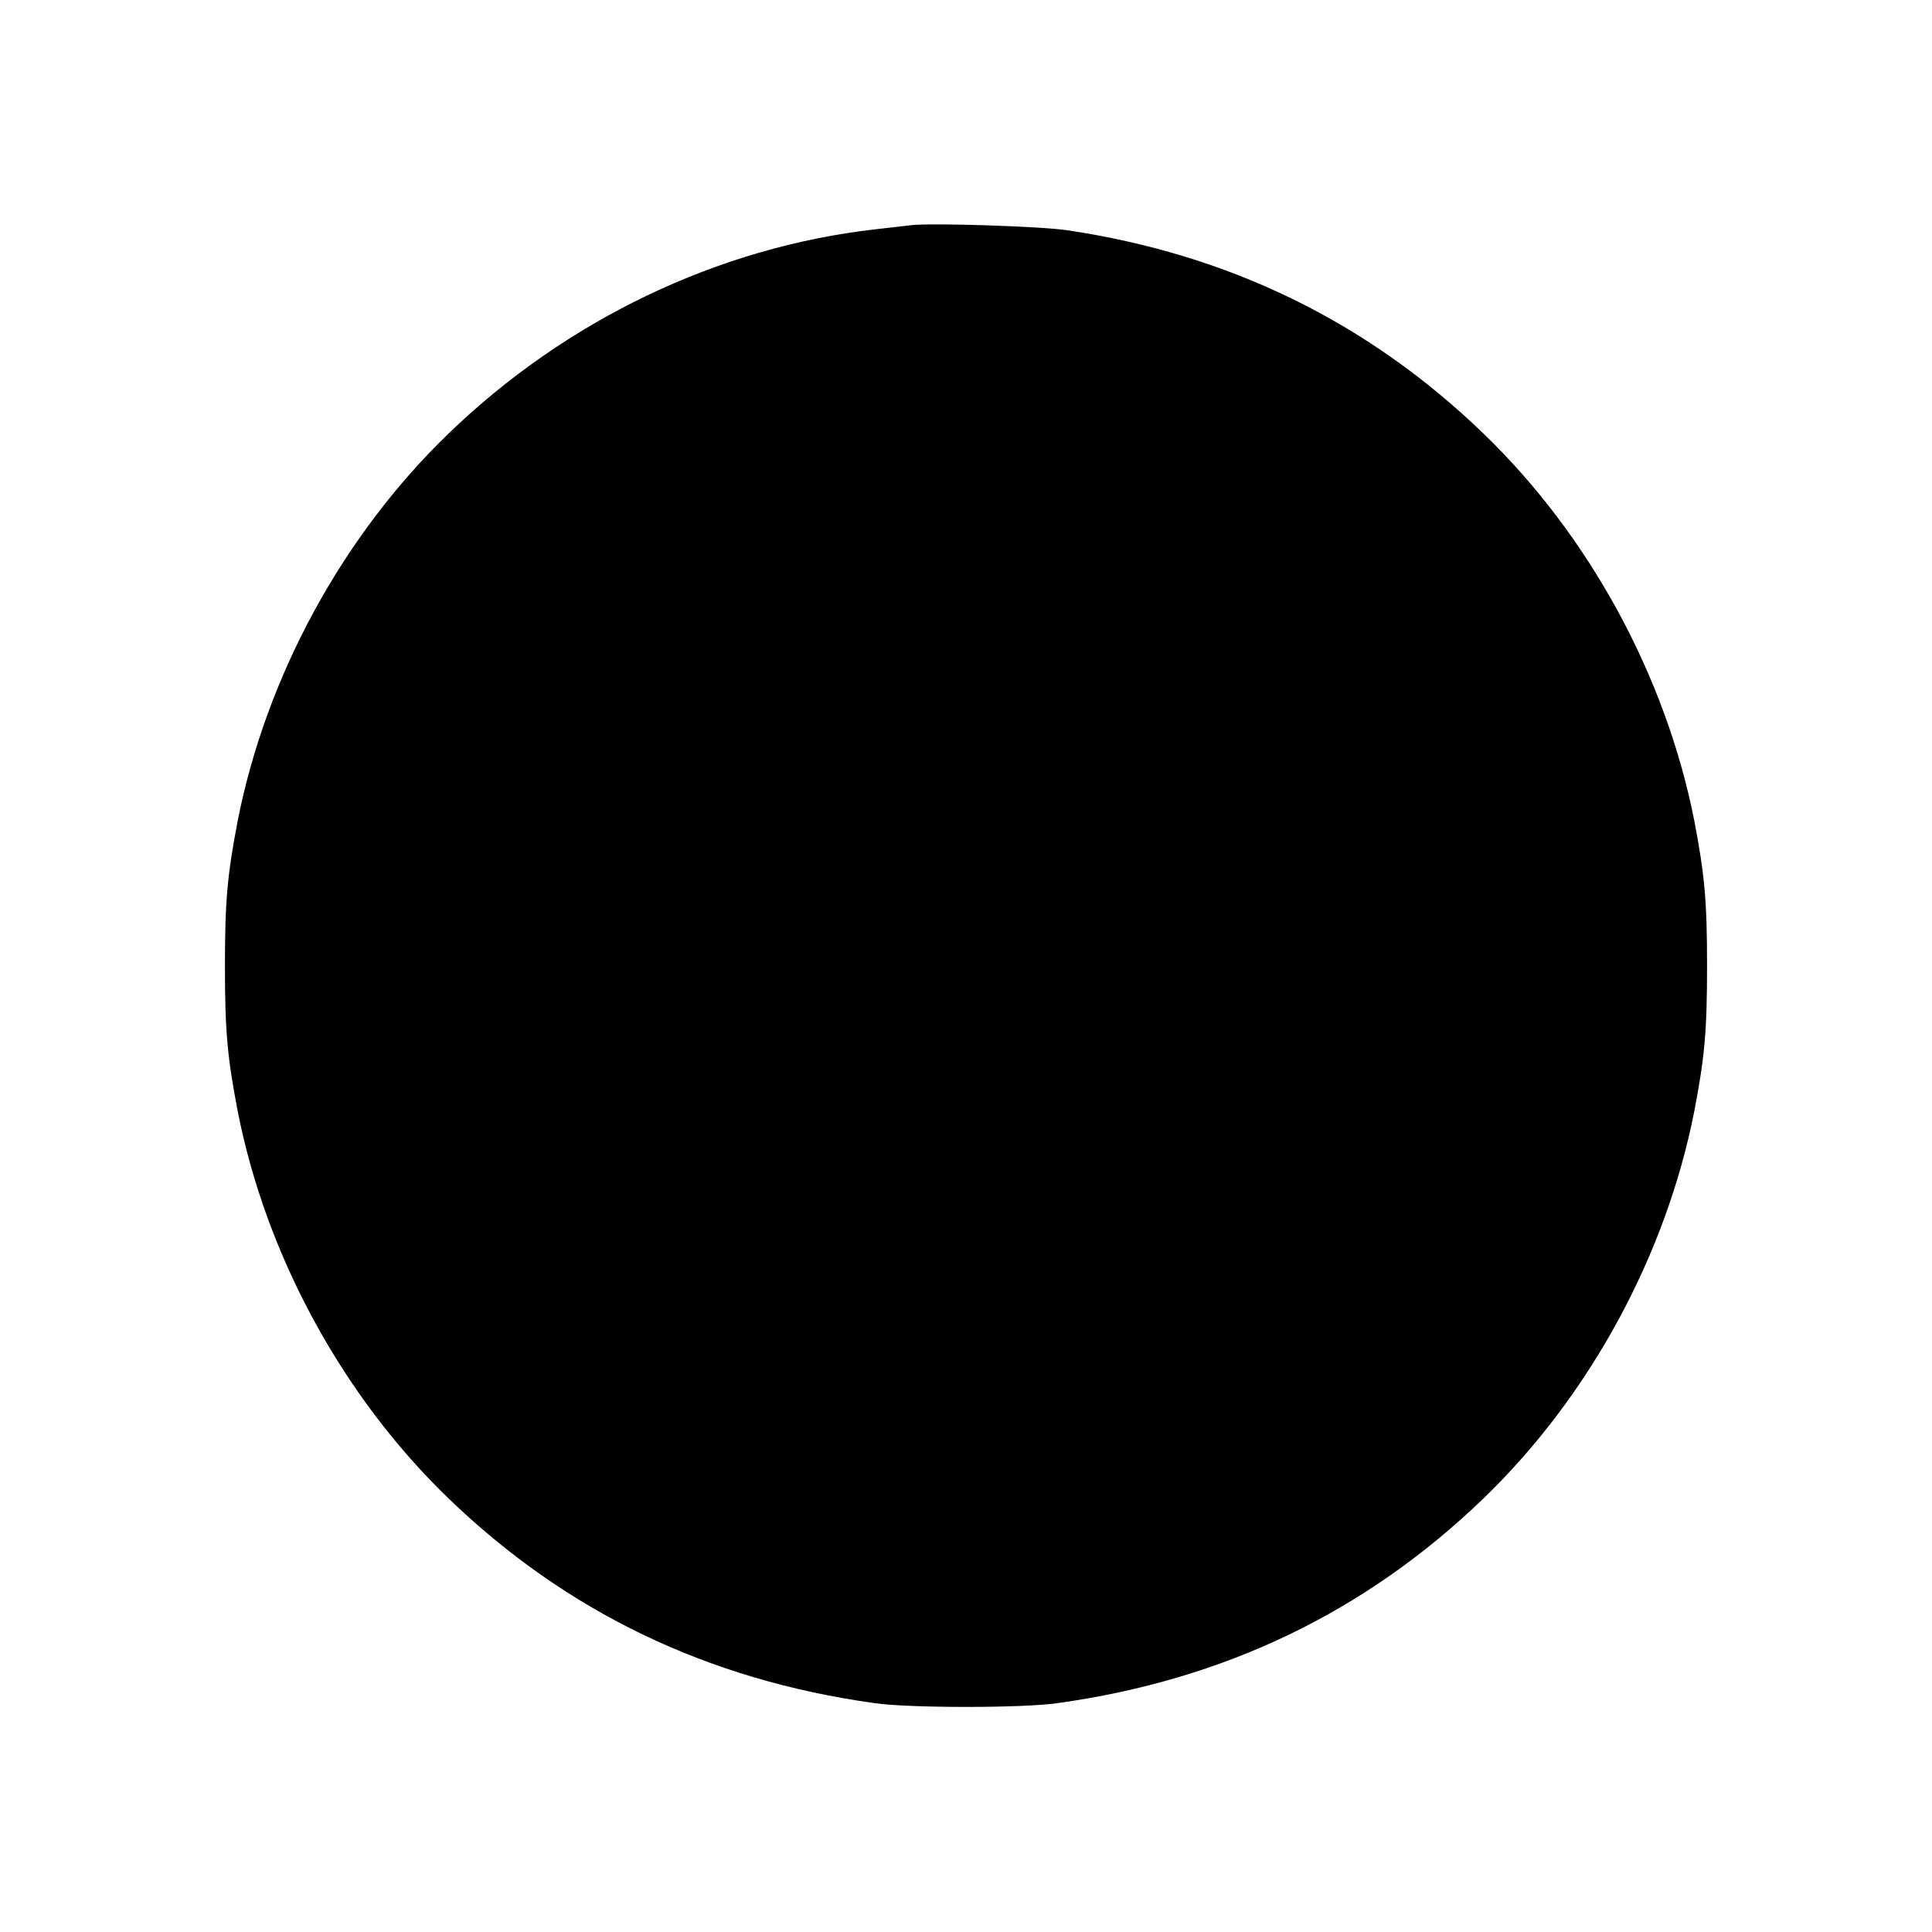
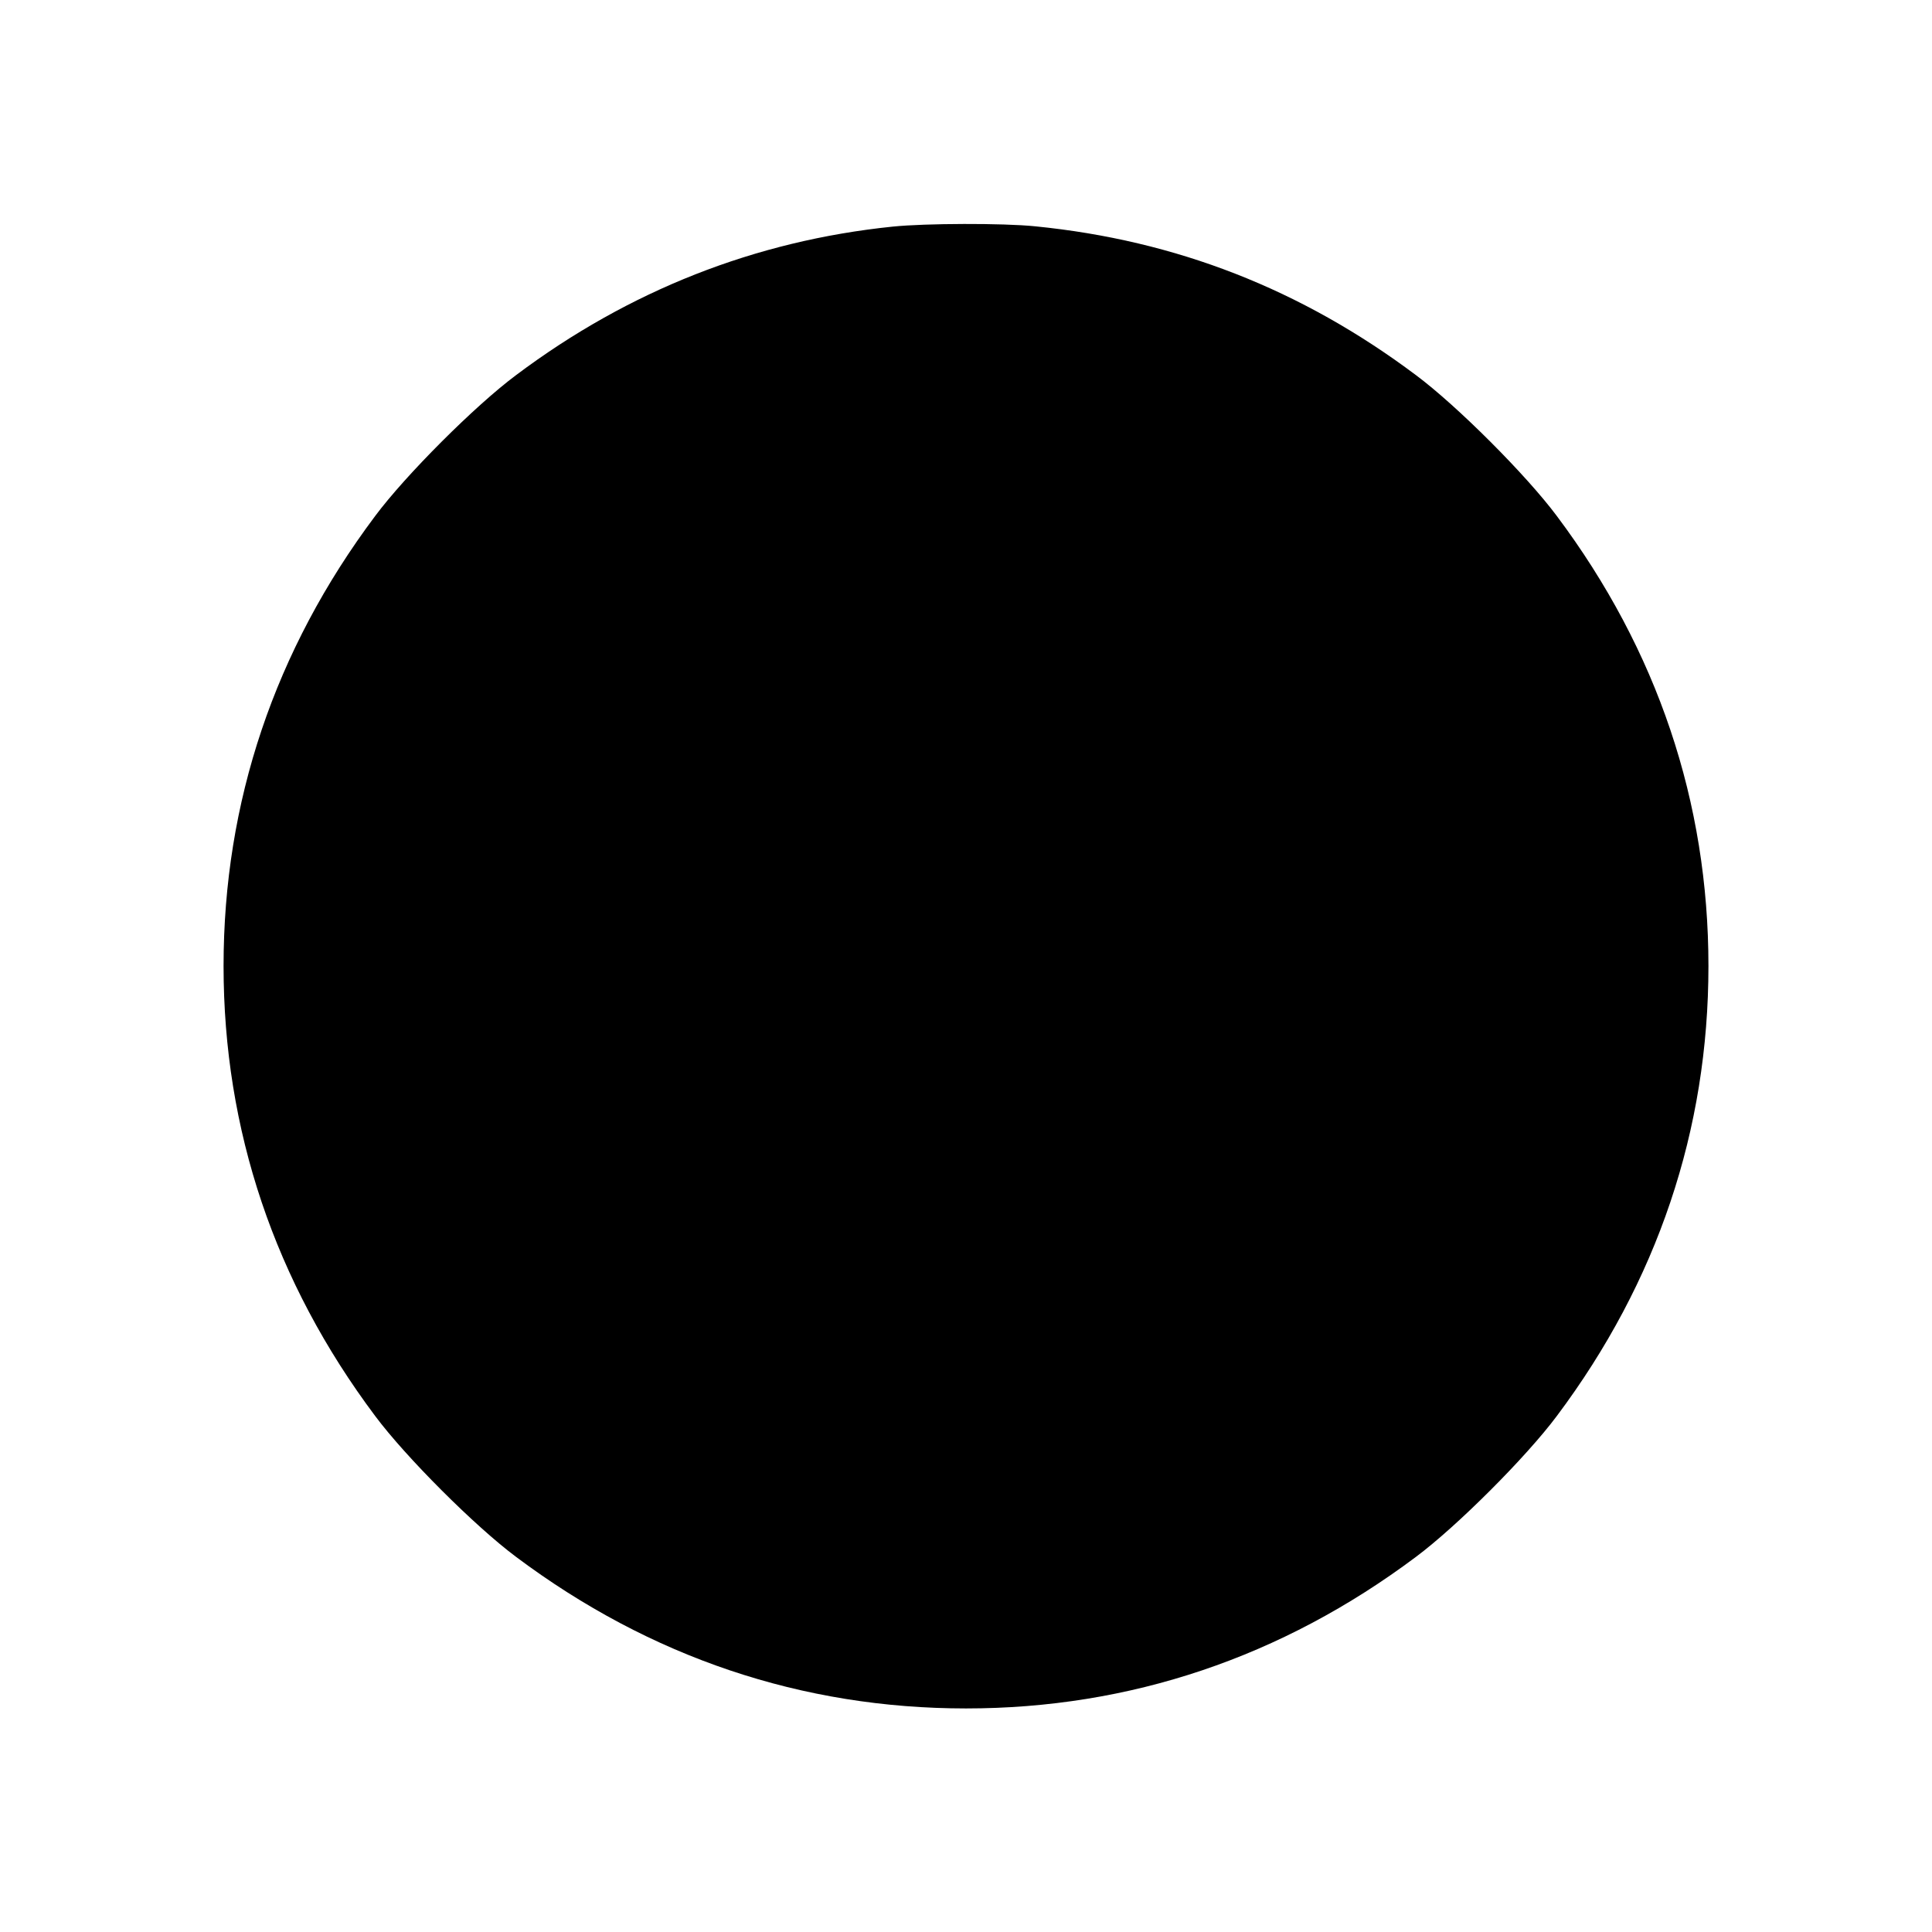
<svg xmlns="http://www.w3.org/2000/svg" version="1.0" width="700pt" height="700pt" viewBox="0 0 700 700" preserveAspectRatio="xMidYMid meet">
  <g transform="translate(0,700) scale(0.1,-0.1)" fill="#000000" stroke="none">
-     <path d="M3300 6184 c-19 -2 -78 -9 -130 -15 -569 -65 -1118 -328 -1544 -739 -385 -371 -662 -881 -765 -1405 -37 -194 -46 -287 -46 -525 0 -238 9 -331 46 -525 103 -524 380 -1034 765 -1405 427 -411 938 -657 1544 -741 126 -18 534 -18 660 0 606 84 1117 330 1544 741 385 371 662 881 765 1405 37 194 46 287 46 525 0 238 -9 331 -46 525 -103 524 -380 1034 -765 1405 -419 404 -921 649 -1509 736 -95 14 -490 27 -565 18z" />
+     <path d="M3235 6179 c-497 -51 -956 -231 -1365 -538 -149 -111 -400 -362 -511 -511 -364 -486 -549 -1036 -549 -1630 0 -594 185 -1144 549 -1630 111 -149 362 -400 511 -511 486 -364 1036 -549 1630 -549 594 0 1144 185 1630 549 149 111 400 362 511 511 364 486 549 1036 549 1630 0 594 -185 1144 -549 1630 -111 149 -362 400 -511 511 -415 311 -868 488 -1379 539 -118 12 -398 11 -516 -1z" />
  </g>
</svg>
